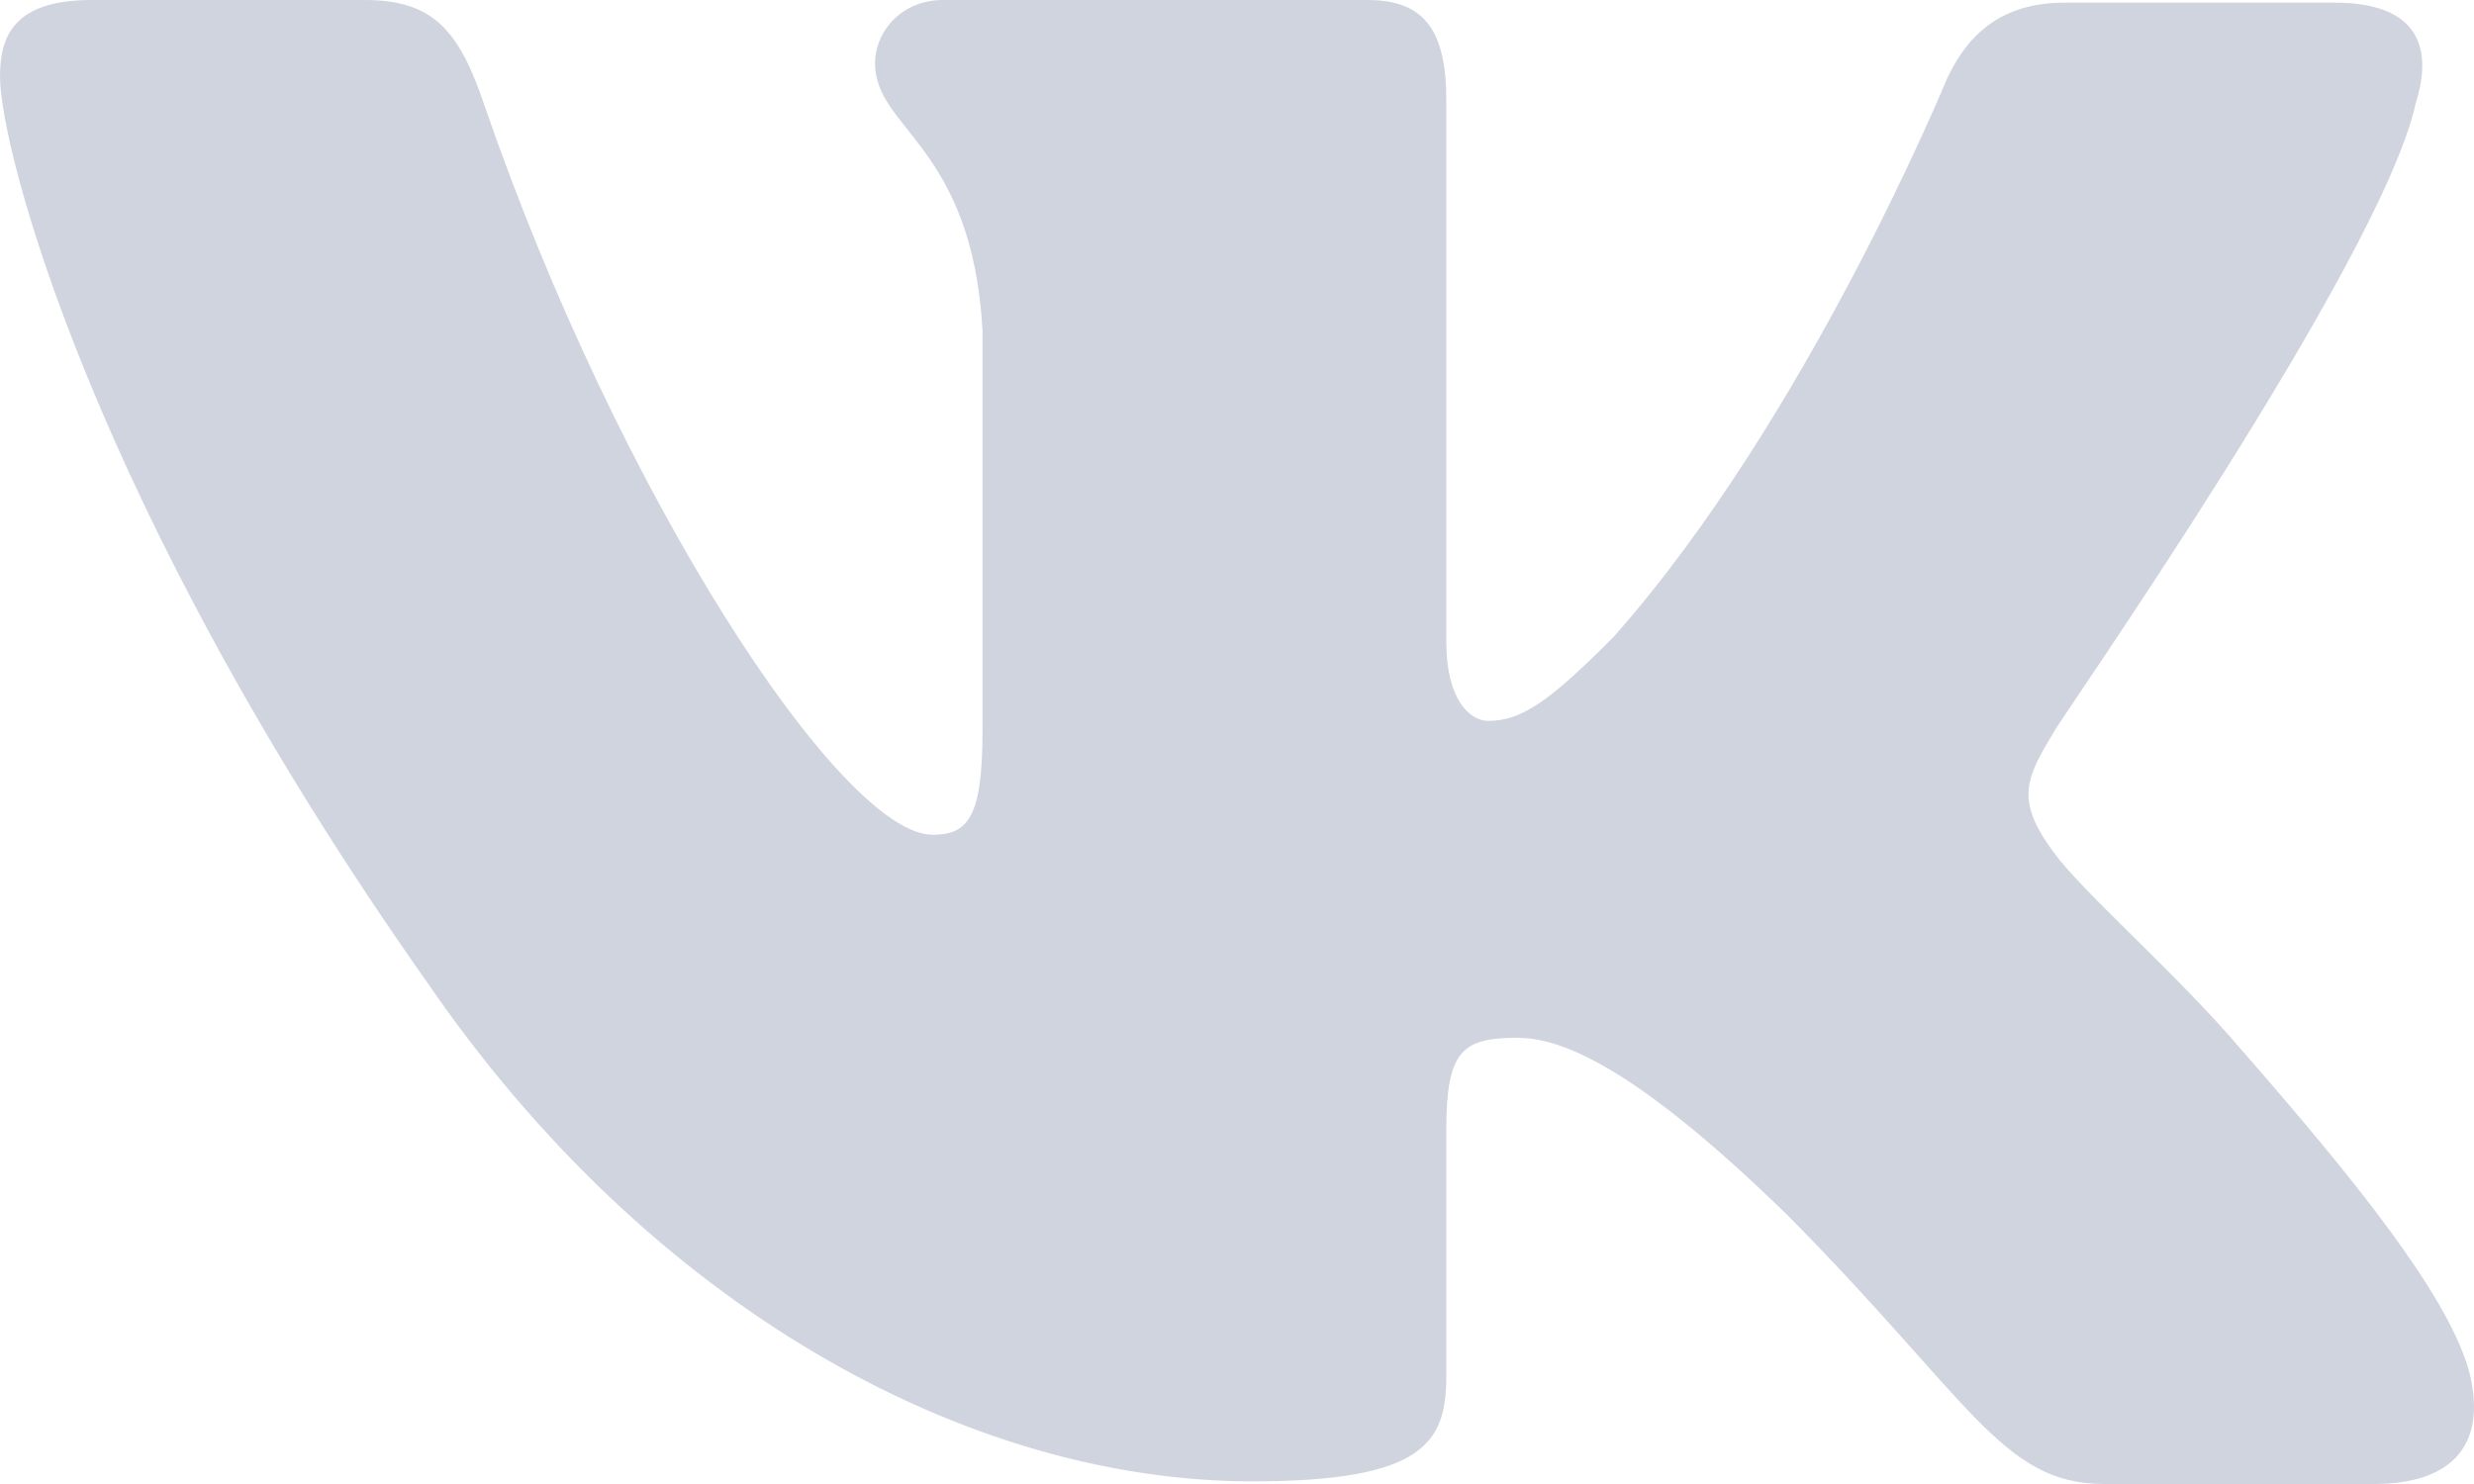
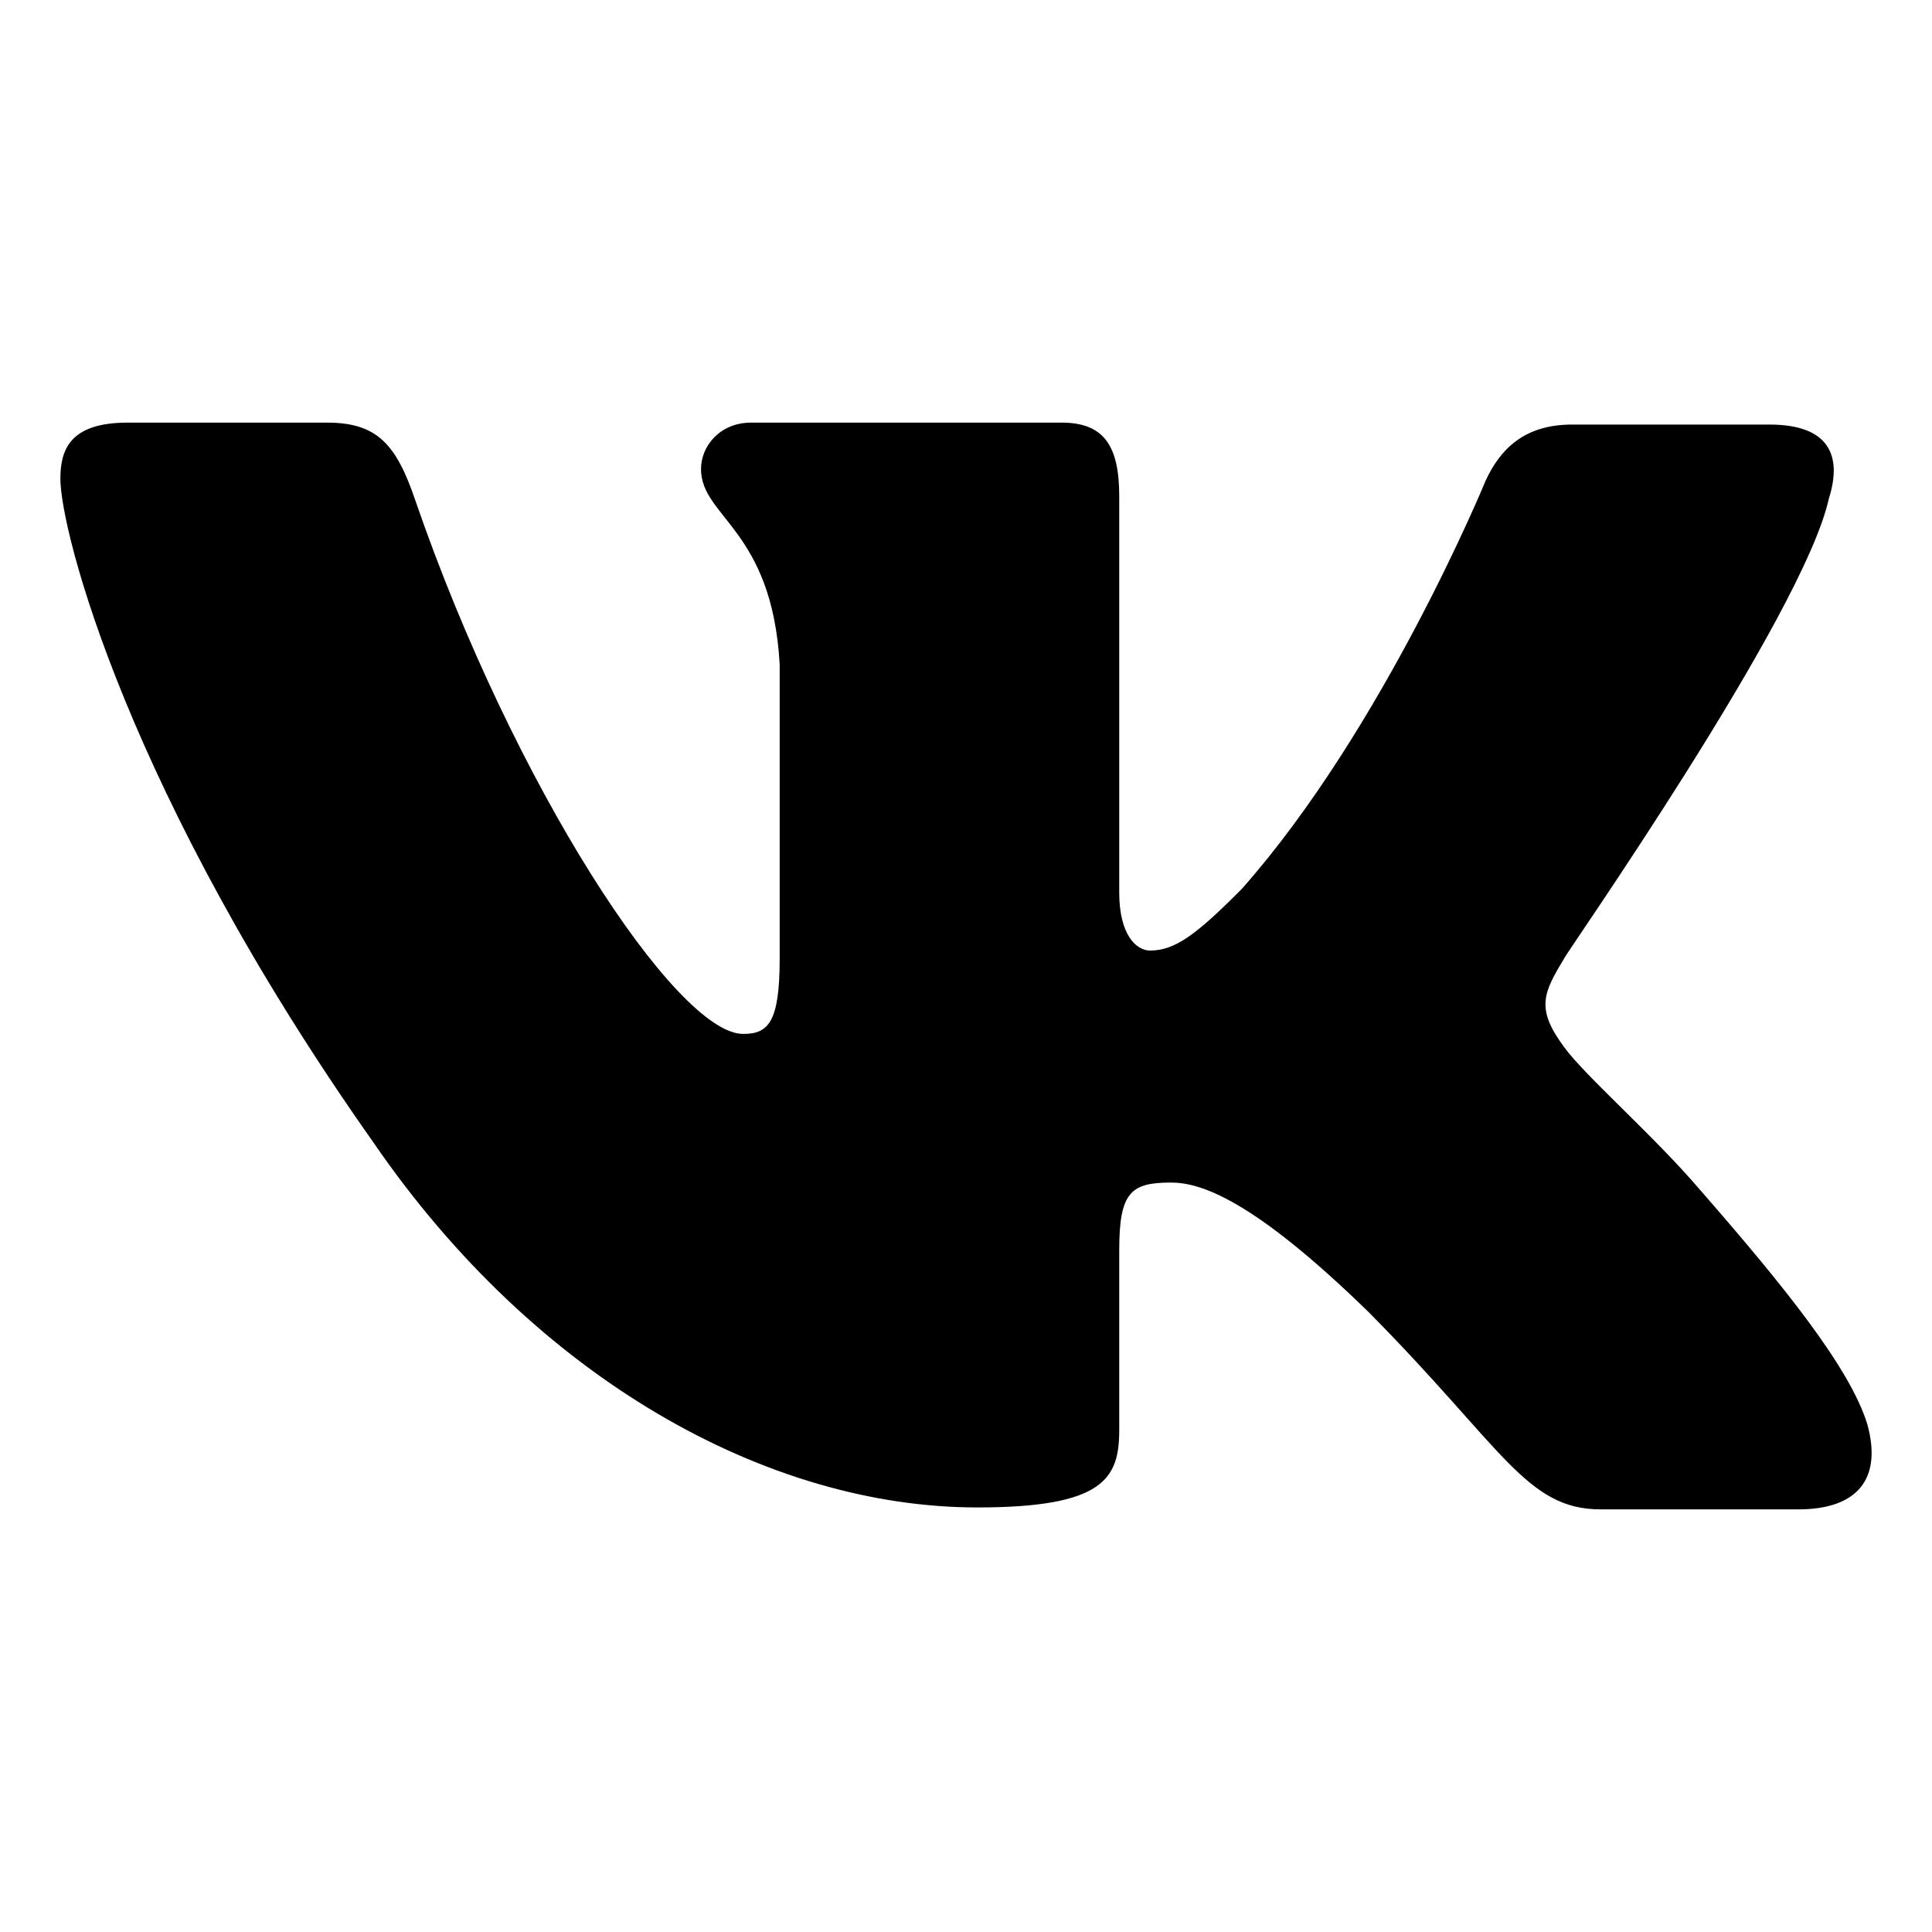
- <svg xmlns="http://www.w3.org/2000/svg" fill="none" viewBox="0 0 30 18">
-   <path fill-rule="evenodd" clip-rule="evenodd" d="M29.294 1.25c.222-.705 0-1.218-.985-1.218h-3.273c-.825 0-1.207.45-1.43.93 0 0-1.683 4.1-4.034 6.757-.763.77-1.112 1.025-1.525 1.025-.223 0-.509-.256-.509-.96V1.217c0-.833-.254-1.217-.953-1.217h-5.148c-.508 0-.826.384-.826.769 0 .8 1.176.993 1.303 3.235v4.871c0 1.057-.188 1.25-.604 1.25-1.112 0-3.813-4.132-5.433-8.84C5.564.353 5.243 0 4.418 0H1.111C.159 0 0 .448 0 .929c0 .865 1.112 5.22 5.179 10.985 2.7 3.938 6.545 6.054 10.008 6.054 2.097 0 2.351-.48 2.351-1.281v-2.979c0-.96.19-1.12.858-1.12.476 0 1.335.255 3.273 2.145C23.892 16.975 24.274 18 25.513 18h3.273c.953 0 1.398-.48 1.143-1.41-.285-.928-1.366-2.273-2.764-3.874-.762-.897-1.906-1.89-2.256-2.37-.476-.641-.349-.897 0-1.473-.031 0 3.972-5.702 4.385-7.625" fill="#D0D4DE" />
+ <svg xmlns="http://www.w3.org/2000/svg" width="32" height="32" viewBox="0 0 32 32" fill="none">
+   <path fill-rule="evenodd" clip-rule="evenodd" d="M30.294 8.25C30.516 7.545 30.294 7.032 29.309 7.032H26.036C25.211 7.032 24.829 7.481 24.607 7.961C24.607 7.961 22.923 12.061 20.572 14.719C19.809 15.488 19.46 15.744 19.047 15.744C18.824 15.744 18.538 15.488 18.538 14.784V8.217C18.538 7.384 18.284 7 17.585 7H12.438C11.929 7 11.611 7.384 11.611 7.769C11.611 8.569 12.787 8.762 12.914 11.004V15.875C12.914 16.932 12.726 17.125 12.31 17.125C11.198 17.125 8.498 12.993 6.878 8.285C6.562 7.353 6.242 7 5.416 7H2.112C1.159 7 1 7.448 1 7.929C1 8.794 2.112 13.149 6.179 18.914C8.879 22.852 12.724 24.968 16.187 24.968C18.284 24.968 18.538 24.488 18.538 23.687V20.708C18.538 19.747 18.729 19.587 19.396 19.587C19.872 19.587 20.731 19.843 22.669 21.733C24.892 23.975 25.274 25 26.513 25H29.786C30.739 25 31.184 24.519 30.929 23.591C30.644 22.662 29.563 21.317 28.165 19.716C27.402 18.819 26.259 17.826 25.909 17.346C25.433 16.705 25.56 16.449 25.909 15.873C25.878 15.873 29.881 10.171 30.294 8.248" fill="currentColor" />
</svg>
